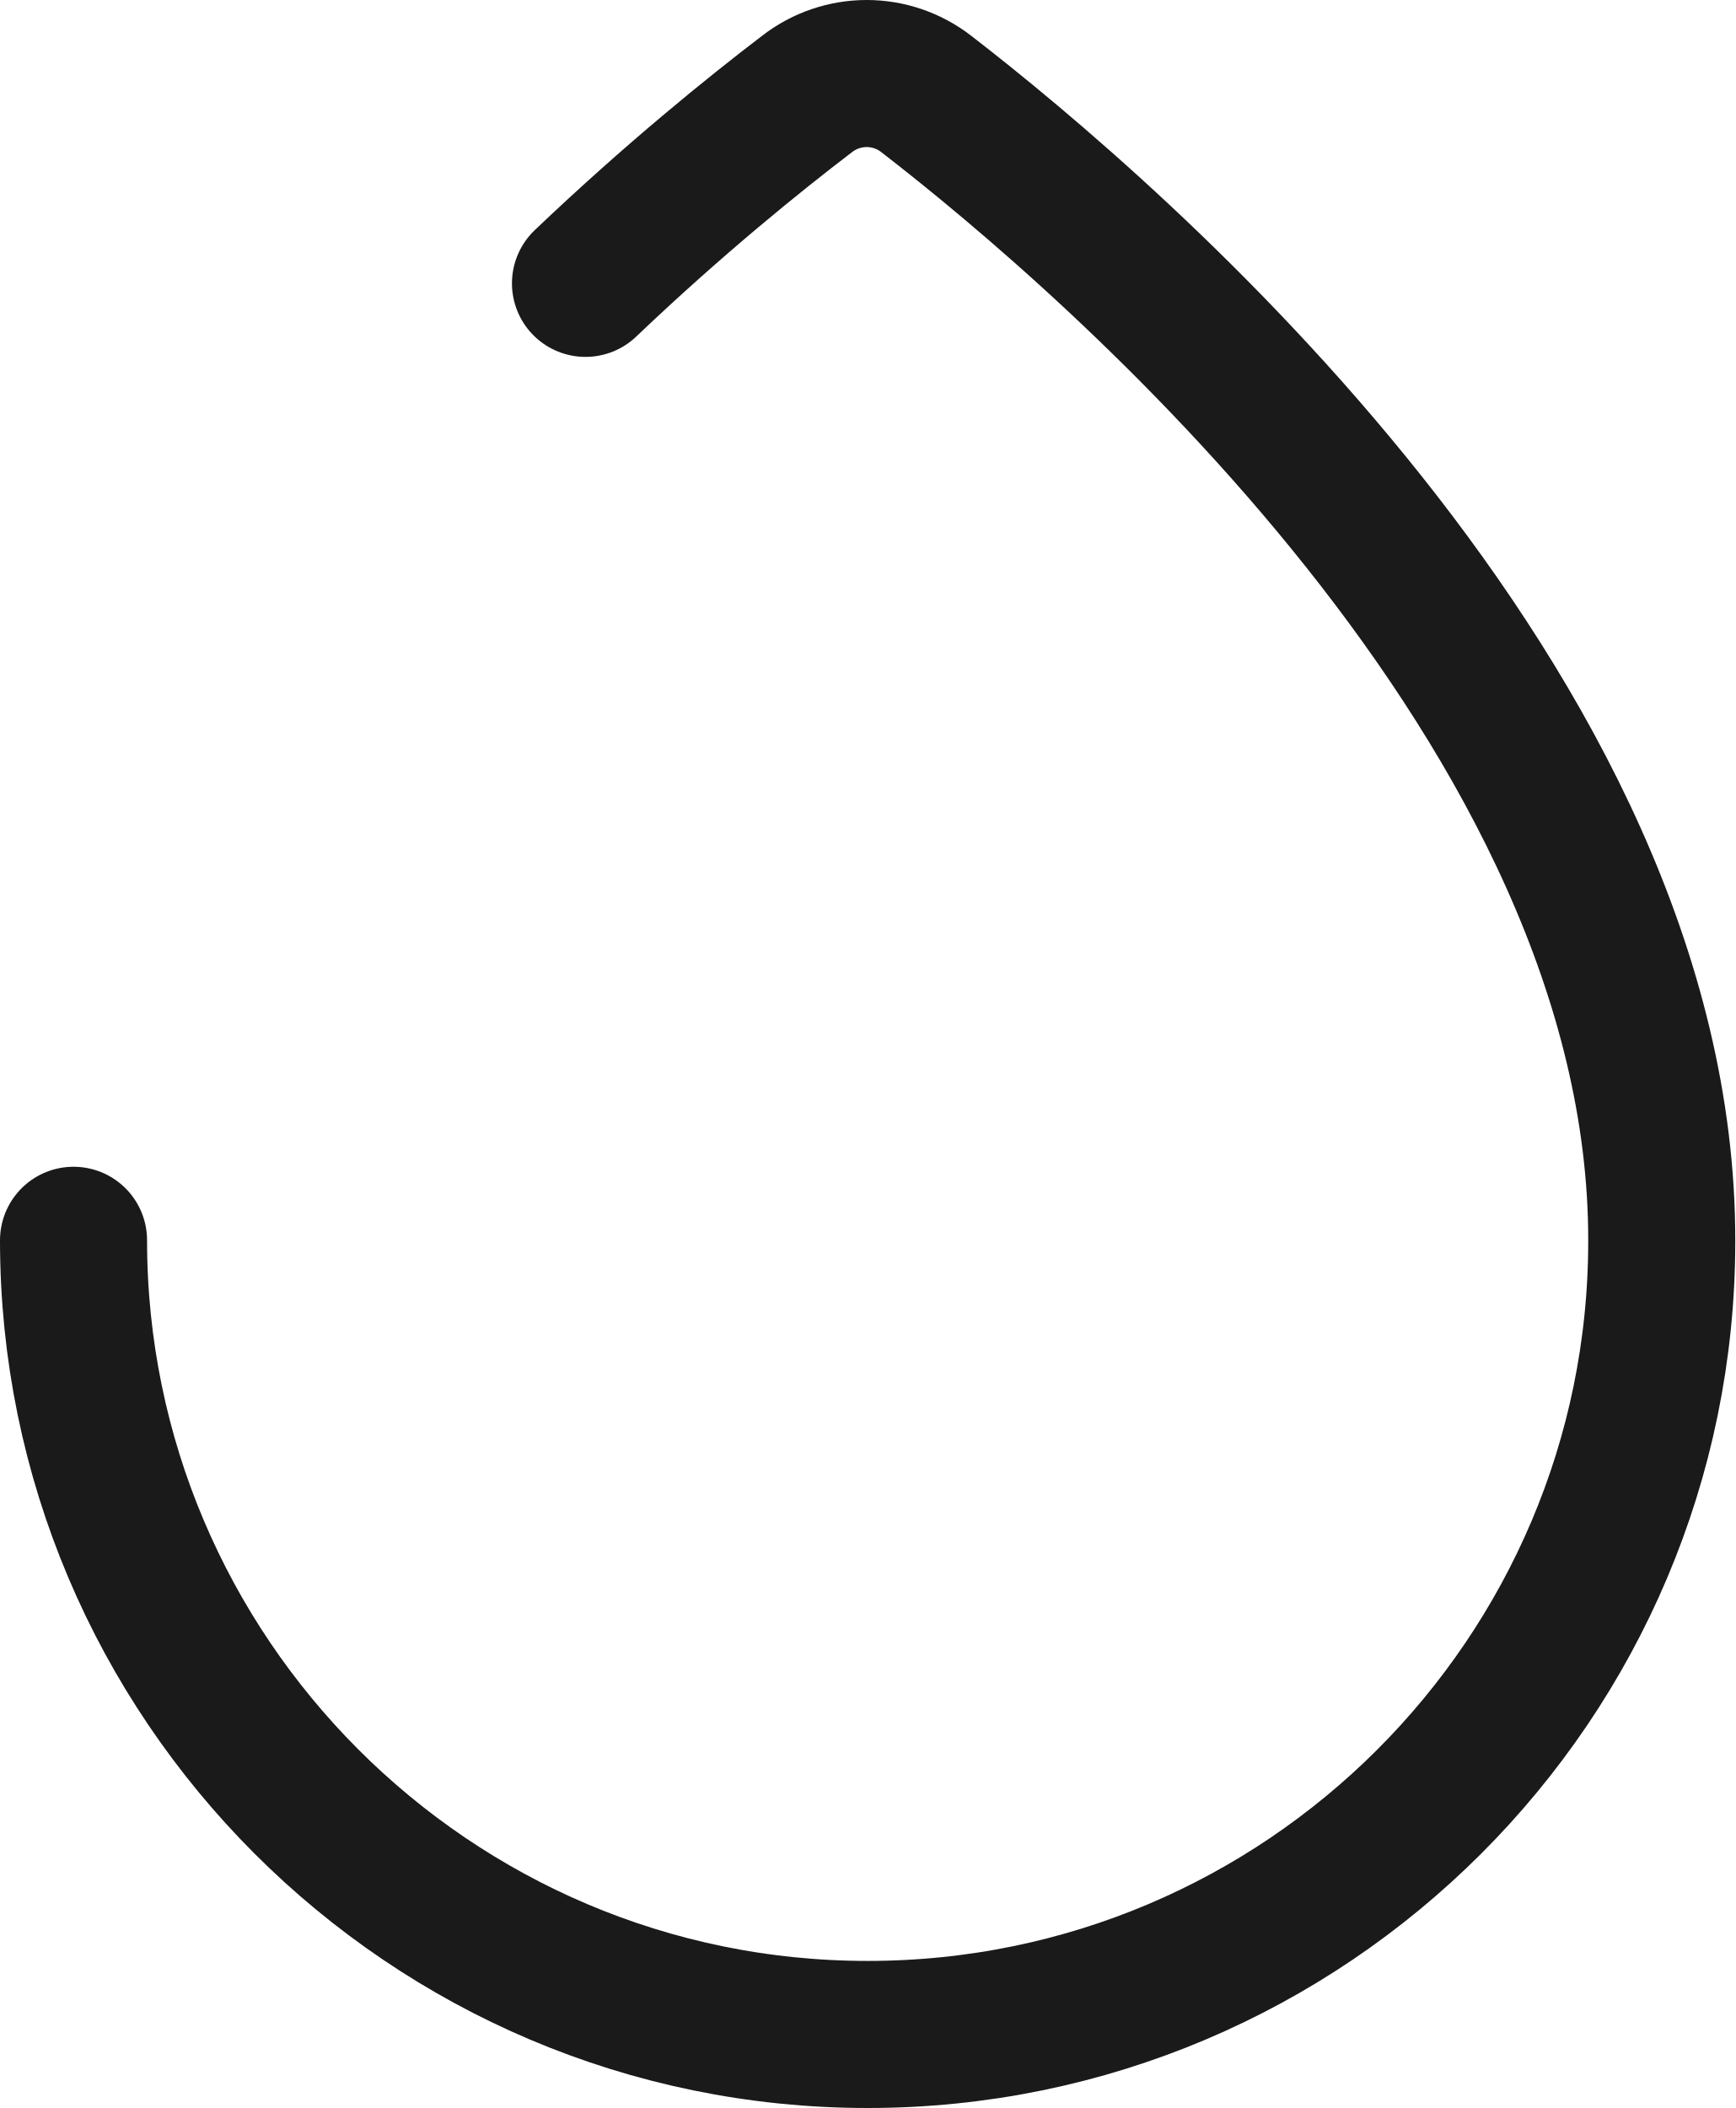
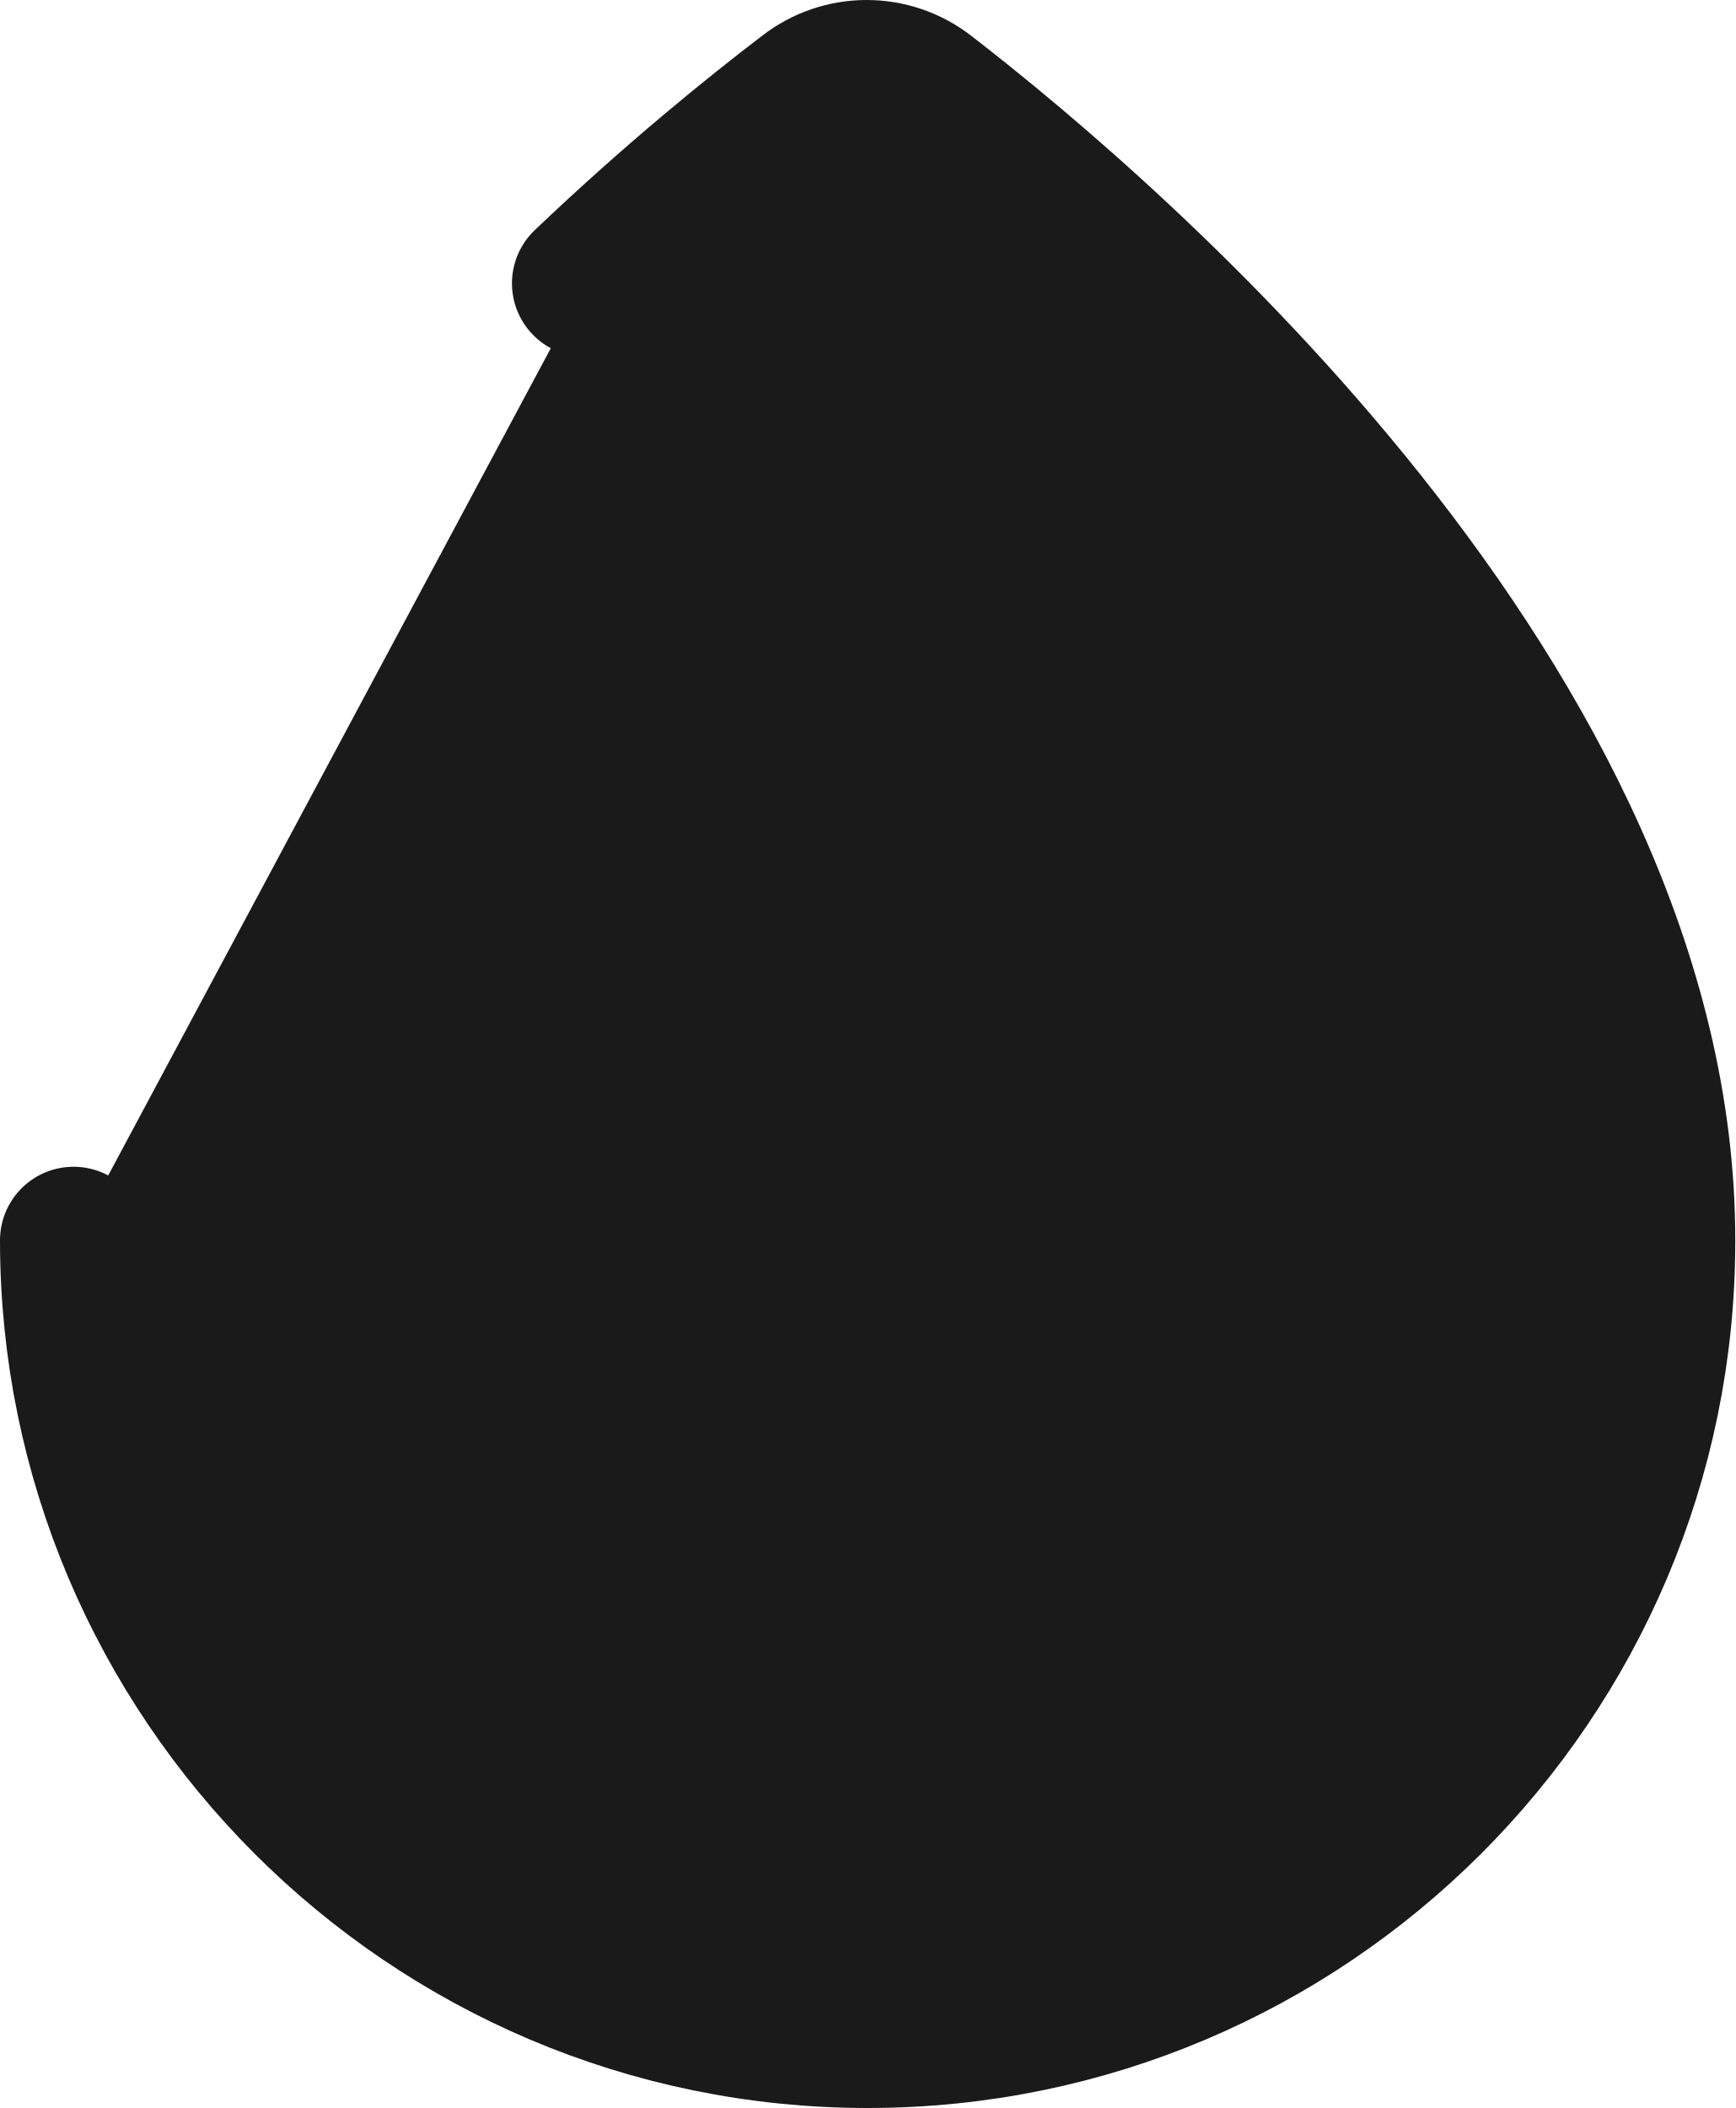
- <svg xmlns="http://www.w3.org/2000/svg" preserveAspectRatio="none" width="100%" height="100%" overflow="visible" style="display: block;" viewBox="0 0 17.7 21.5" fill="none">
+ <svg xmlns="http://www.w3.org/2000/svg" preserveAspectRatio="none" width="100%" height="100%" overflow="visible" style="display: block;" viewBox="0 0 17.7 21.5" fill="#1a1a1a">
  <g id="Group">
    <path id="Vector" d="M0.75 12.65C0.75 17.11 4.38 20.75 8.85 20.75C13.32 20.75 16.95 17.12 16.95 12.66C16.96 7.23 11.34 2.42 9.45 0.96C9.09 0.68 8.59 0.68 8.23 0.96C7.699 1.365 6.878 2.027 5.972 2.89" stroke="#1a1a1a" stroke-width="1.5" stroke-miterlimit="10" stroke-linecap="round" />
  </g>
</svg>
